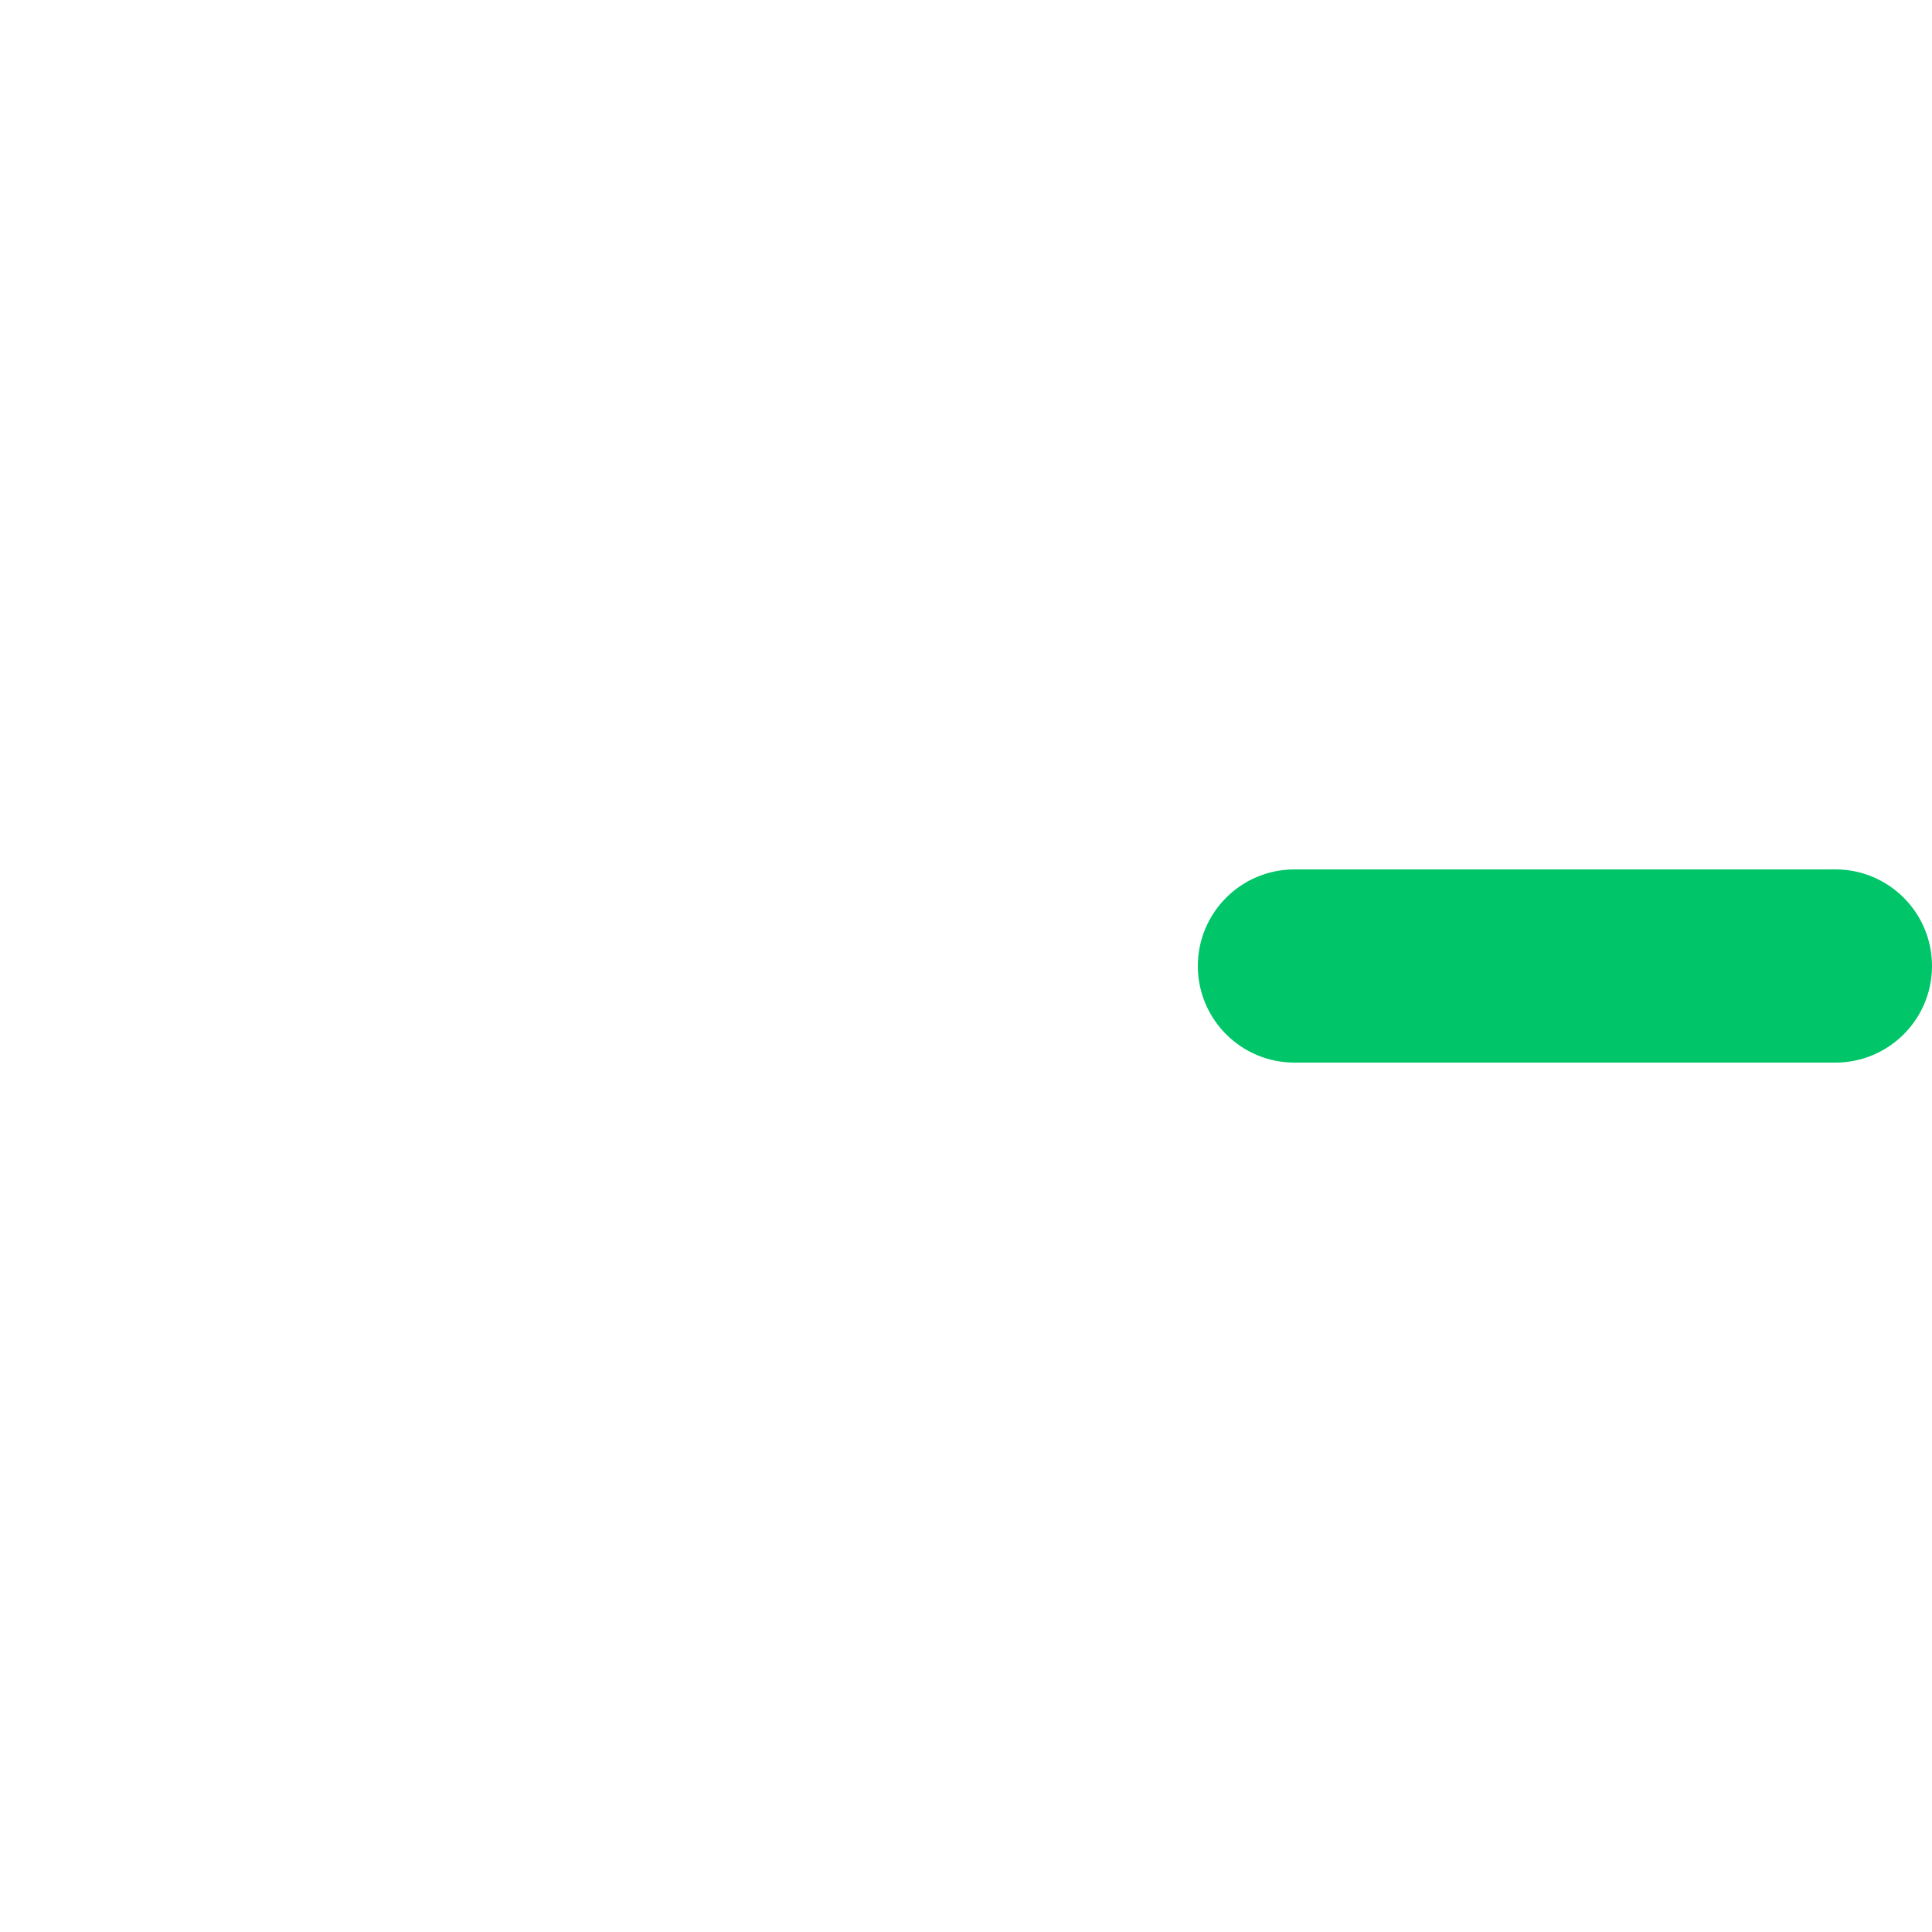
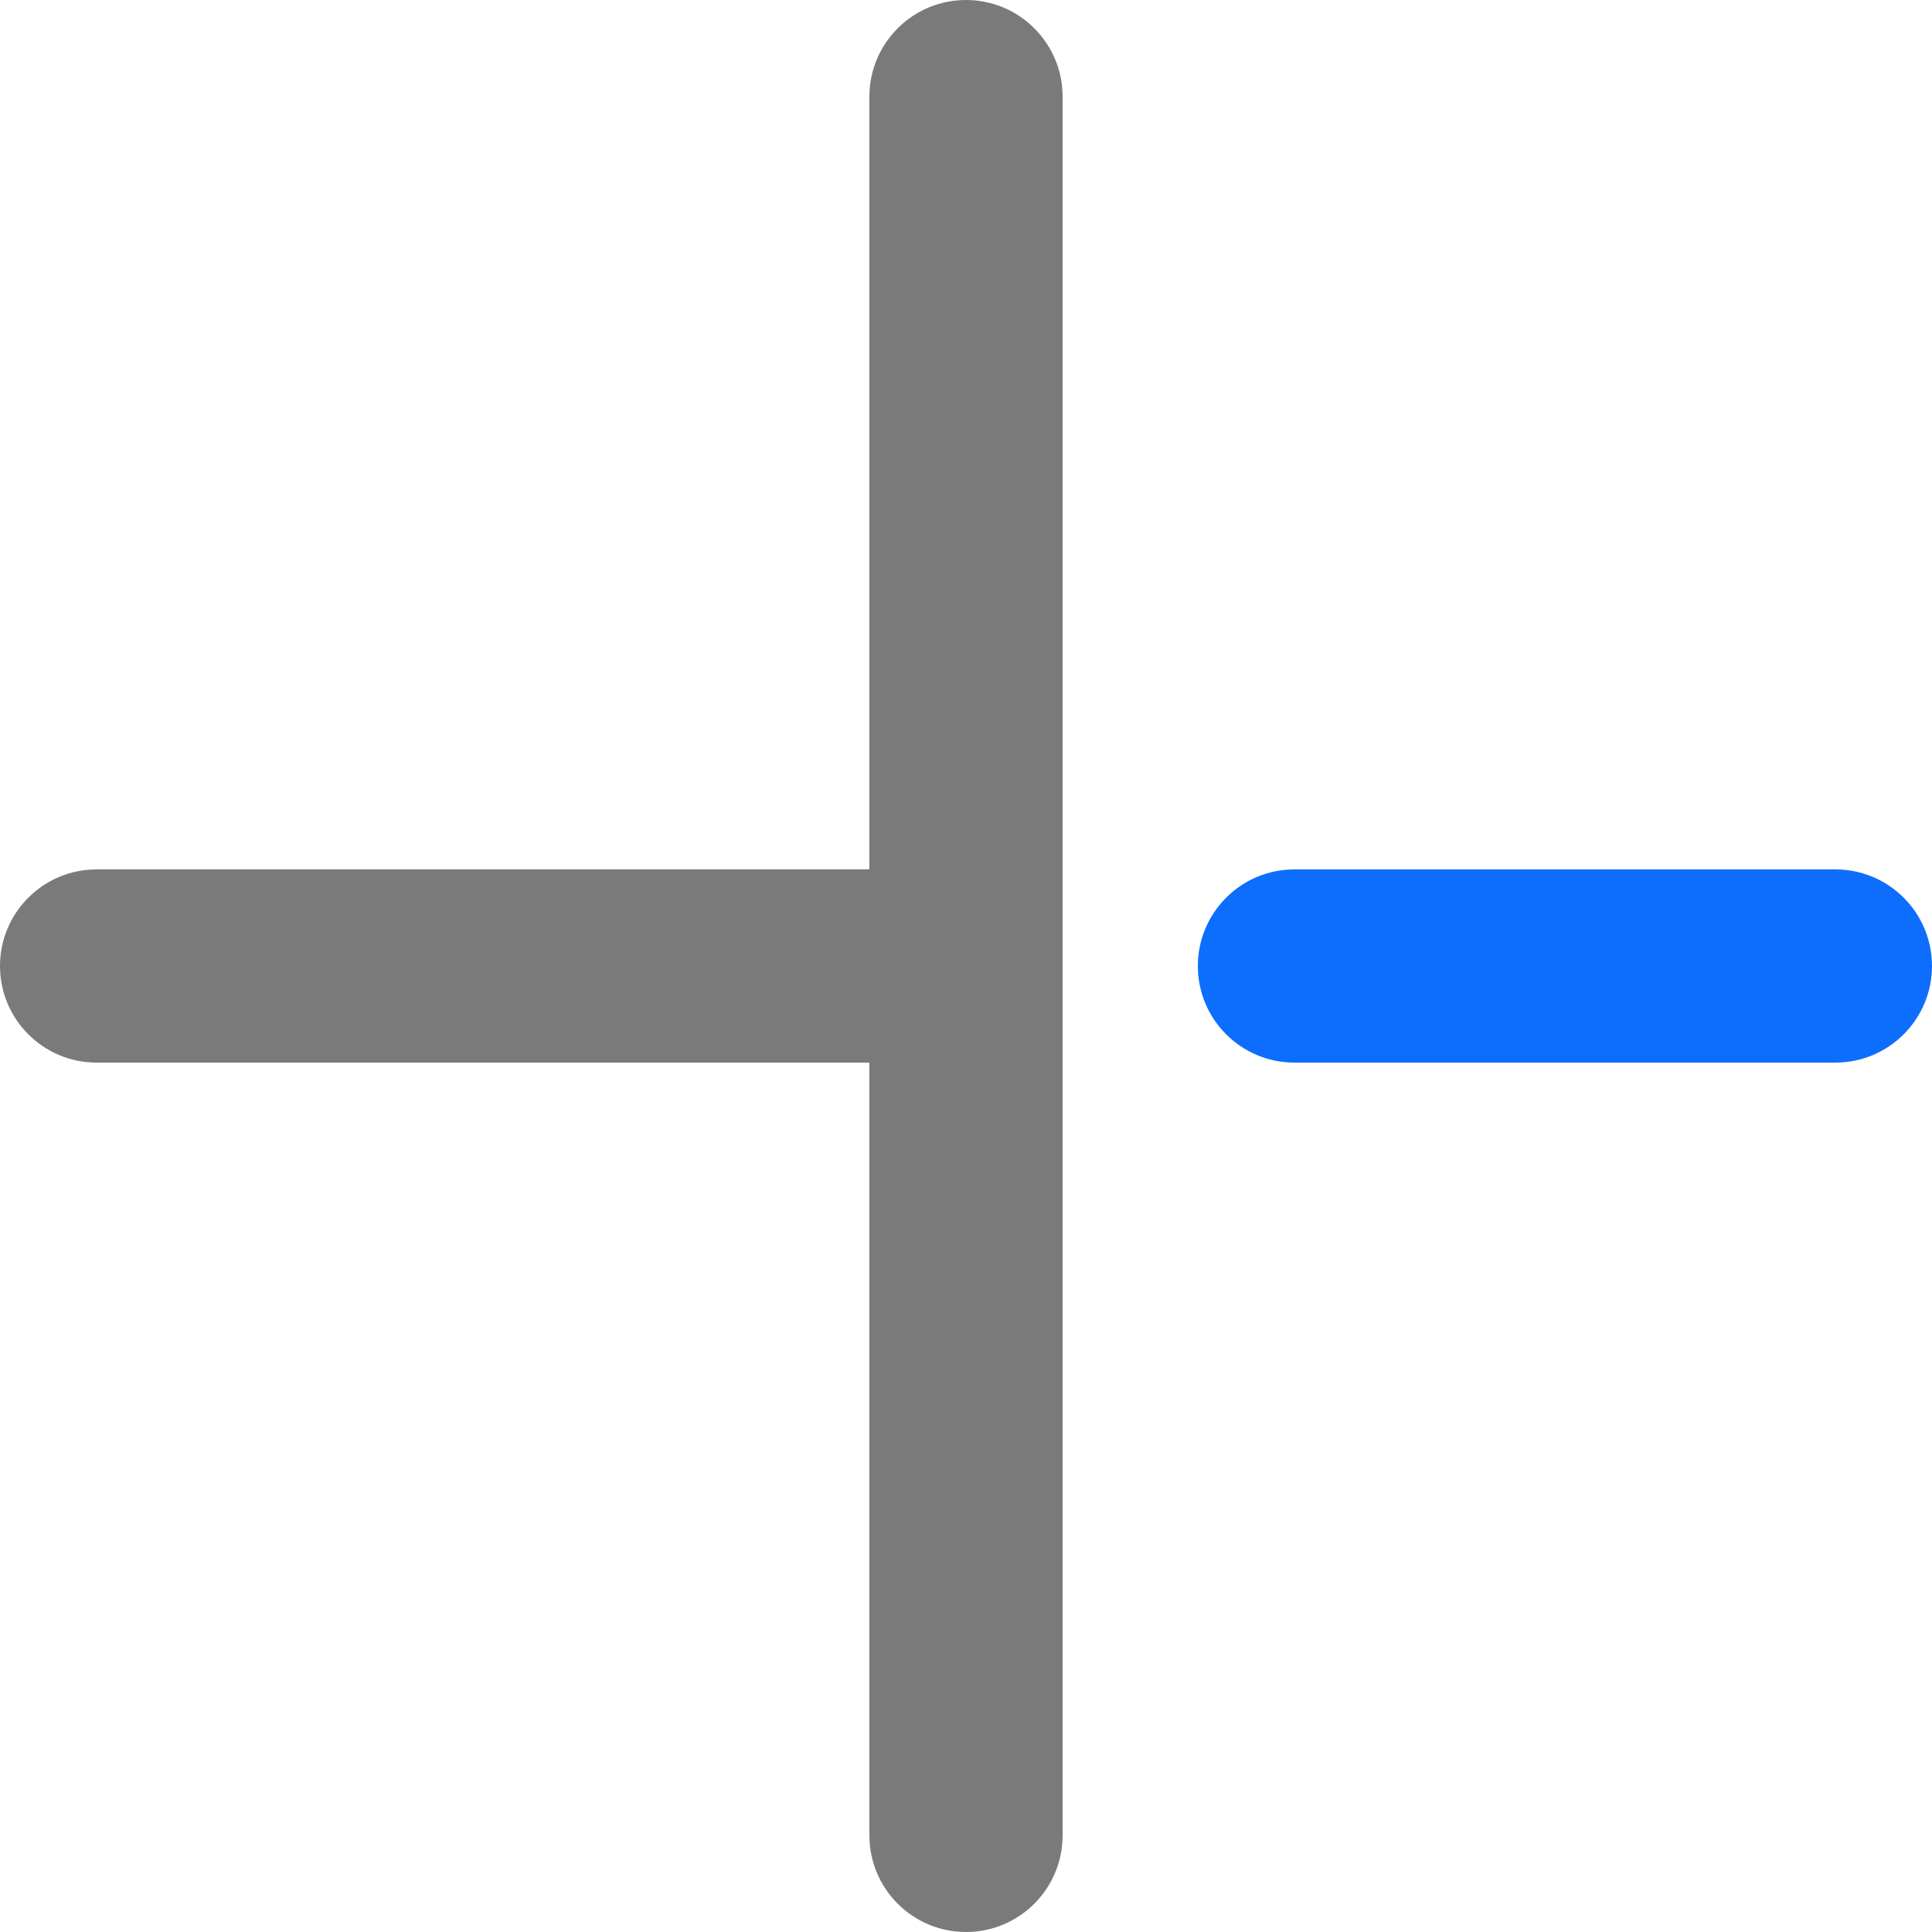
<svg xmlns="http://www.w3.org/2000/svg" width="50" height="50" viewBox="0 0 50 50">
  <defs>
    <style>.cls-1{fill:#111}.cls-2{fill:#00c569}</style>
  </defs>
  <g id="Layer_2" data-name="Layer 2">
    <g id="Plus">
-       <path class="cls-1" d="M22.5 2.5v20h-20A2.5 2.5 0 0 0 0 25a2.5 2.5 0 0 0 2.5 2.5h20v20A2.5 2.5 0 0 0 25 50a2.5 2.5 0 0 0 2.5-2.5v-45A2.5 2.5 0 0 0 25 0a2.5 2.5 0 0 0-2.5 2.5z" id="id_101" style="fill: rgb(255, 255, 255);" />
-       <rect class="cls-2" x="31" y="22.5" width="19" height="5" rx="2.5" ry="2.5" id="id_102" />
+       <path class="cls-1" d="M22.5 2.5v20h-20A2.5 2.5 0 0 0 0 25a2.5 2.5 0 0 0 2.5 2.5h20v20A2.5 2.5 0 0 0 25 50a2.5 2.5 0 0 0 2.5-2.5v-45A2.5 2.5 0 0 0 25 0a2.5 2.5 0 0 0-2.5 2.5z" id="id_101" style="fill: rgb(122, 122, 122);" />
+       <rect class="cls-2" x="31" y="22.5" width="19" height="5" rx="2.5" ry="2.5" id="id_102" style="fill: rgb(13, 110, 253);" />
    </g>
  </g>
</svg>
